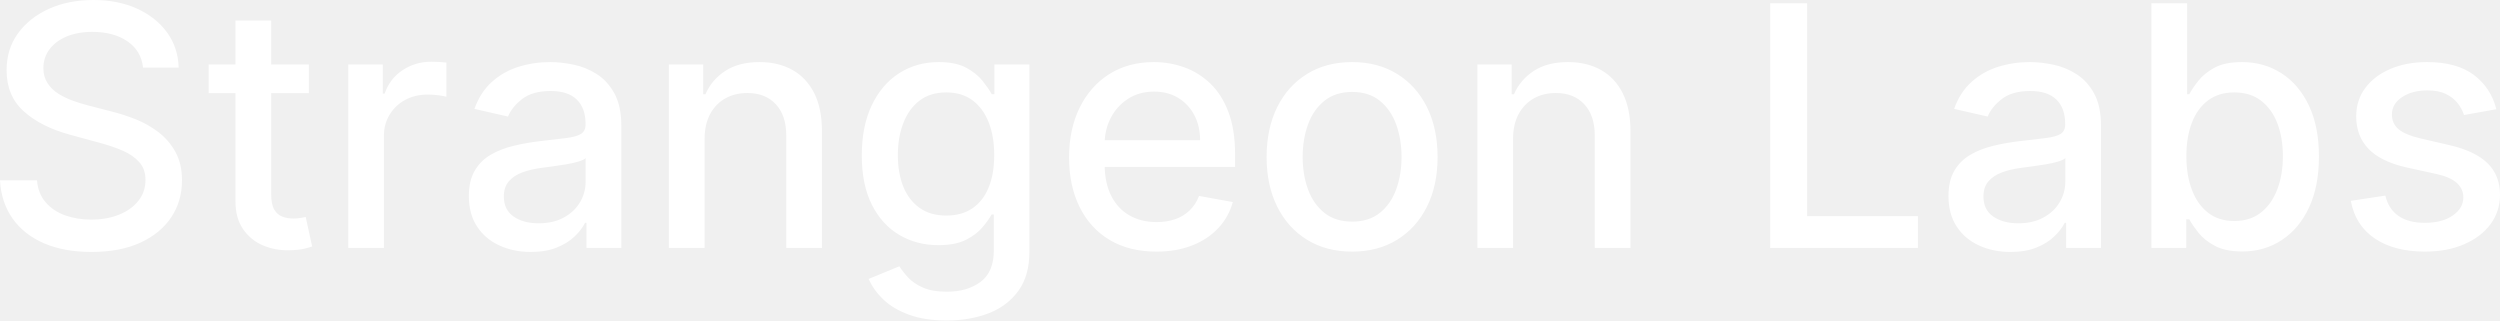
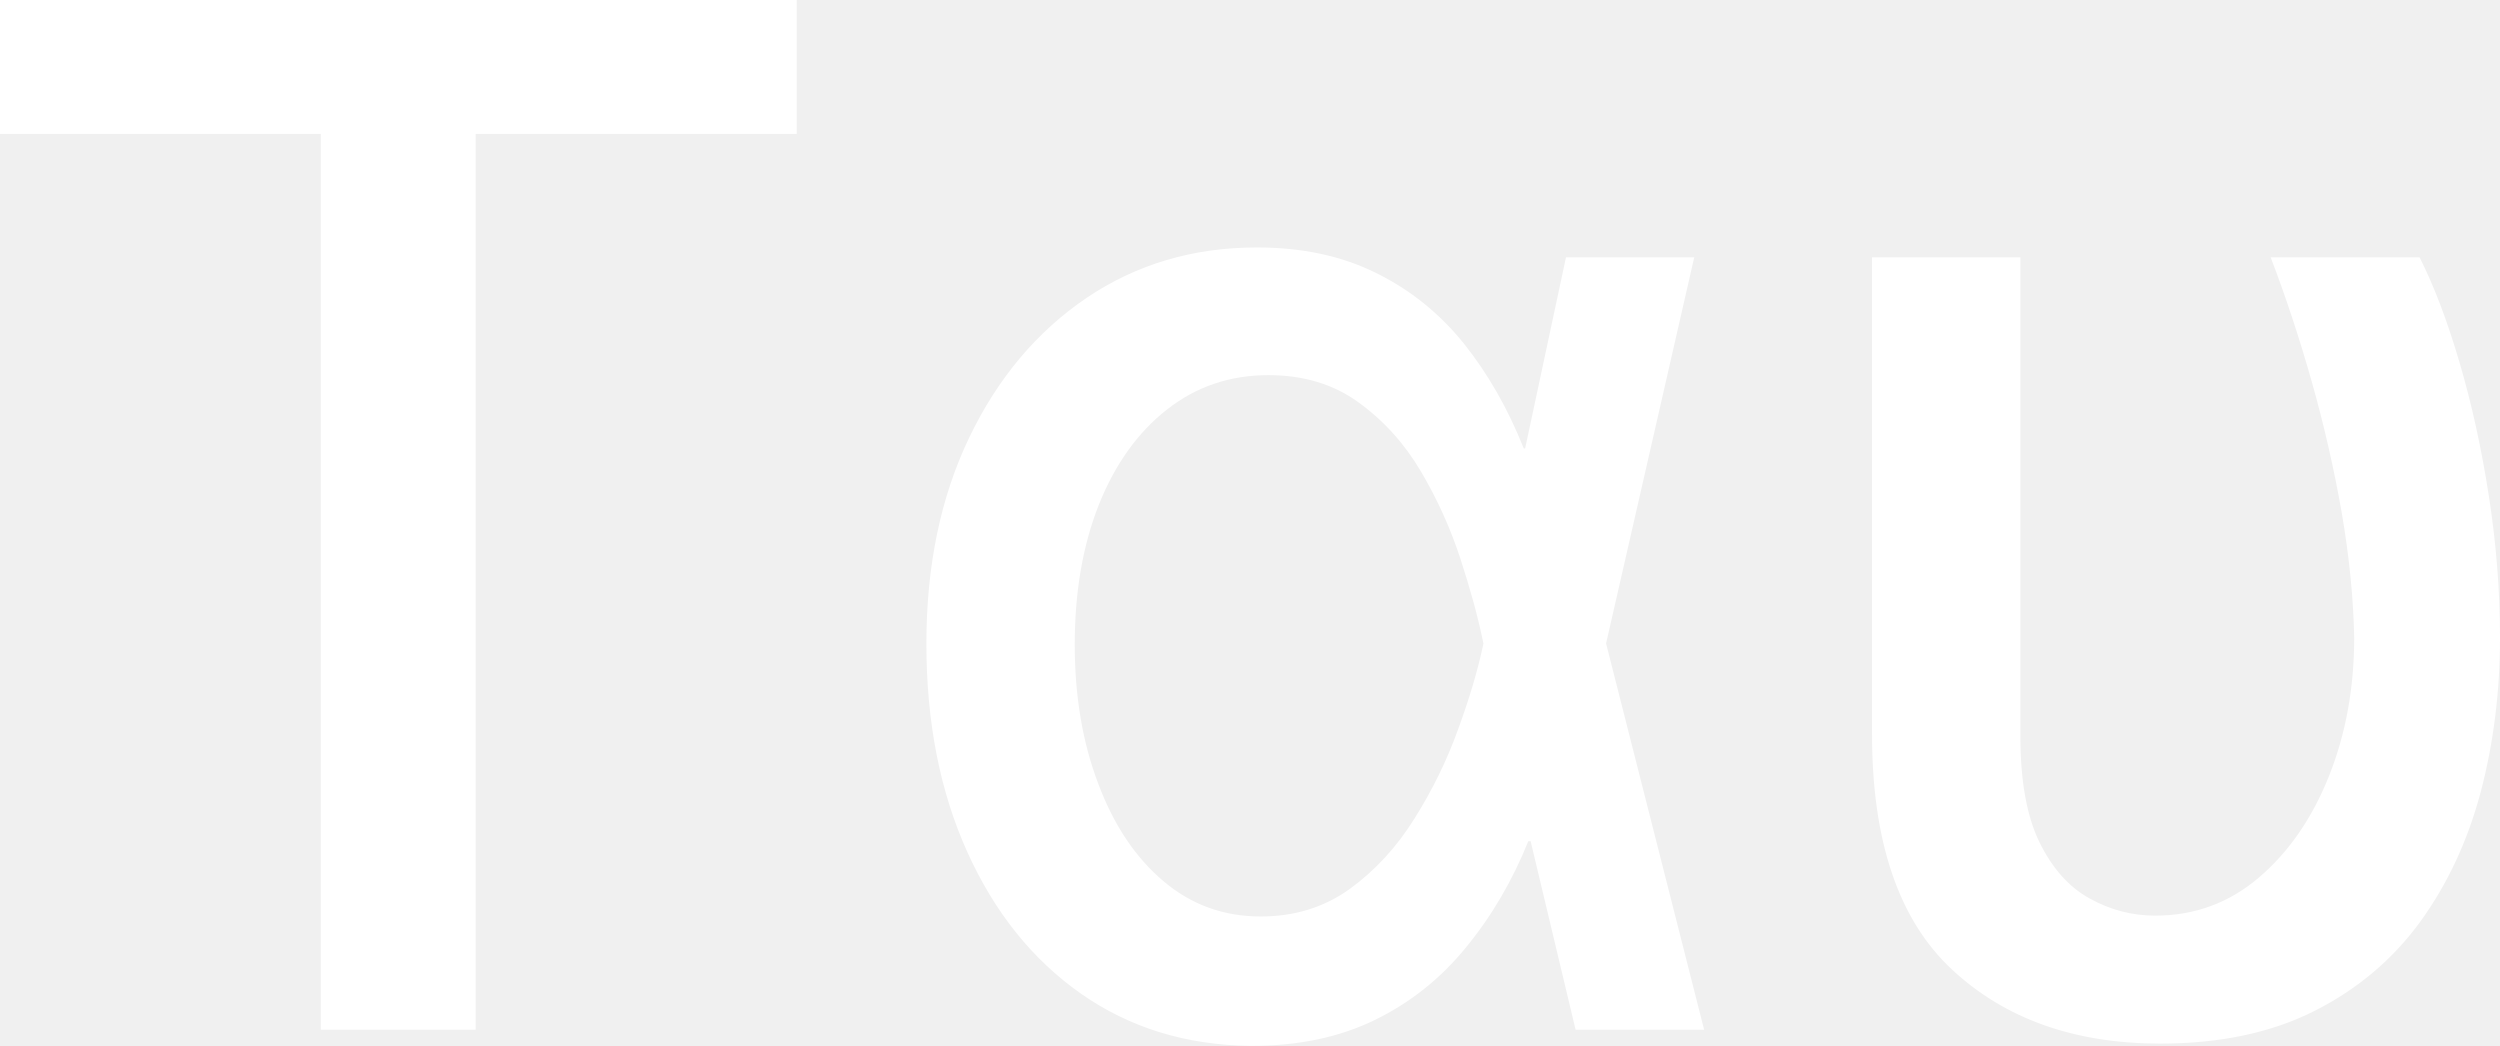
- <svg xmlns="http://www.w3.org/2000/svg" viewBox="0 11.58 371.7 47.65" data-asc="0.96875" width="371.7" height="47.65">
+ <svg xmlns="http://www.w3.org/2000/svg" viewBox="0 12.07 88.3 36.94" data-asc="0.96875" width="88.3" height="36.94">
  <defs />
  <g fill="#ffffff">
    <g transform="translate(0, 0)">
-       <path d="M21.27 21.63Q20.99 19.11 18.93 17.71Q16.87 16.32 13.74 16.32Q11.51 16.32 9.87 17.02Q8.24 17.72 7.34 18.94Q6.45 20.15 6.45 21.70Q6.45 22.99 7.06 23.93Q7.67 24.88 8.67 25.51Q9.68 26.14 10.83 26.55Q11.99 26.97 13.05 27.24L16.60 28.16Q18.34 28.59 20.17 29.31Q22.00 30.04 23.56 31.23Q25.12 32.42 26.09 34.18Q27.06 35.94 27.06 38.39Q27.06 41.48 25.47 43.87Q23.88 46.27 20.87 47.66Q17.86 49.04 13.60 49.04Q9.52 49.04 6.53 47.75Q3.55 46.45 1.86 44.06Q0.18 41.67 0 38.39L5.50 38.39Q5.66 40.36 6.79 41.66Q7.92 42.97 9.69 43.60Q11.45 44.23 13.57 44.23Q15.89 44.23 17.71 43.49Q19.53 42.76 20.58 41.43Q21.63 40.11 21.63 38.33Q21.63 36.72 20.71 35.69Q19.80 34.66 18.24 33.98Q16.69 33.31 14.74 32.79L10.44 31.62Q6.07 30.43 3.52 28.12Q0.98 25.82 0.98 22.02Q0.98 18.87 2.68 16.53Q4.39 14.19 7.30 12.88Q10.21 11.58 13.87 11.58Q17.56 11.58 20.39 12.87Q23.22 14.17 24.86 16.43Q26.49 18.70 26.56 21.63L21.27 21.63ZM45.92 21.16L45.92 25.43L31.02 25.43L31.02 21.16L45.92 21.16M35.01 14.63L40.32 14.63L40.32 40.43Q40.32 41.97 40.78 42.75Q41.25 43.52 41.98 43.79Q42.72 44.07 43.59 44.07Q44.23 44.07 44.71 43.98Q45.19 43.89 45.45 43.84L46.41 48.22Q45.95 48.40 45.10 48.59Q44.25 48.77 42.97 48.79Q40.87 48.83 39.06 48.05Q37.25 47.27 36.13 45.63Q35.01 44.00 35.01 41.53L35.01 14.63ZM51.78 48.44L51.78 21.16L56.91 21.16L56.91 25.50L57.19 25.50Q57.94 23.30 59.83 22.03Q61.72 20.76 64.12 20.76Q64.61 20.76 65.30 20.79Q65.98 20.83 66.37 20.88L66.37 25.96Q66.05 25.87 65.23 25.75Q64.42 25.64 63.60 25.64Q61.72 25.64 60.25 26.43Q58.79 27.22 57.94 28.61Q57.08 30.01 57.08 31.78L57.08 48.44L51.78 48.44ZM78.92 49.04Q76.33 49.04 74.24 48.07Q72.14 47.11 70.93 45.26Q69.71 43.41 69.71 40.73Q69.71 38.42 70.60 36.93Q71.48 35.44 72.99 34.57Q74.50 33.70 76.37 33.26Q78.23 32.81 80.17 32.58Q82.62 32.30 84.14 32.11Q85.67 31.92 86.36 31.50Q87.06 31.07 87.06 30.11L87.06 29.99Q87.06 27.66 85.75 26.38Q84.45 25.11 81.87 25.11Q79.19 25.11 77.65 26.29Q76.12 27.47 75.53 28.91L70.54 27.77Q71.43 25.28 73.14 23.75Q74.86 22.21 77.10 21.51Q79.33 20.81 81.80 20.81Q83.43 20.81 85.27 21.19Q87.11 21.57 88.72 22.59Q90.32 23.60 91.35 25.47Q92.38 27.34 92.38 30.33L92.38 48.44L87.20 48.44L87.20 44.71L86.99 44.71Q86.47 45.74 85.44 46.73Q84.41 47.73 82.79 48.38Q81.18 49.04 78.92 49.04M80.08 44.78Q82.28 44.78 83.85 43.91Q85.42 43.04 86.25 41.63Q87.07 40.22 87.07 38.60L87.07 35.09Q86.79 35.37 85.98 35.61Q85.17 35.85 84.14 36.02Q83.11 36.19 82.14 36.32Q81.16 36.45 80.50 36.54Q78.96 36.74 77.69 37.20Q76.42 37.66 75.67 38.52Q74.91 39.38 74.91 40.80Q74.91 42.77 76.37 43.78Q77.82 44.78 80.08 44.78ZM104.76 32.24L104.76 48.44L99.45 48.44L99.45 21.16L104.55 21.16L104.55 25.60L104.88 25.60Q105.82 23.44 107.84 22.12Q109.85 20.81 112.93 20.81Q115.71 20.81 117.81 21.97Q119.90 23.14 121.06 25.43Q122.21 27.72 122.21 31.09L122.21 48.44L116.90 48.44L116.90 31.73Q116.90 28.76 115.36 27.09Q113.81 25.41 111.12 25.41Q109.27 25.41 107.84 26.21Q106.41 27.01 105.58 28.54Q104.76 30.08 104.76 32.24ZM140.75 59.23Q137.50 59.23 135.17 58.38Q132.83 57.53 131.36 56.13Q129.88 54.72 129.15 53.05L133.72 51.17Q134.20 51.95 135.01 52.83Q135.81 53.71 137.21 54.33Q138.60 54.95 140.80 54.95Q143.82 54.95 145.79 53.49Q147.76 52.02 147.76 48.83L147.76 43.47L147.43 43.47Q146.95 44.34 146.05 45.40Q145.15 46.47 143.59 47.25Q142.03 48.03 139.52 48.03Q136.29 48.03 133.71 46.51Q131.13 44.99 129.63 42.02Q128.13 39.04 128.13 34.69Q128.13 30.34 129.61 27.24Q131.09 24.13 133.68 22.47Q136.27 20.81 139.56 20.81Q142.10 20.81 143.66 21.65Q145.22 22.50 146.10 23.62Q146.98 24.73 147.46 25.59L147.85 25.59L147.85 21.16L153.05 21.16L153.05 49.04Q153.05 52.56 151.42 54.81Q149.79 57.07 147.01 58.15Q144.23 59.23 140.75 59.23M140.70 43.63Q142.99 43.63 144.58 42.55Q146.16 41.48 146.99 39.46Q147.82 37.45 147.82 34.62Q147.82 31.87 147.00 29.78Q146.18 27.68 144.60 26.50Q143.02 25.32 140.70 25.32Q138.30 25.32 136.70 26.55Q135.10 27.79 134.30 29.90Q133.49 32.01 133.49 34.62Q133.49 37.30 134.30 39.33Q135.12 41.35 136.73 42.49Q138.33 43.63 140.70 43.63ZM171.93 48.99Q167.90 48.99 164.99 47.26Q162.09 45.53 160.52 42.37Q158.95 39.22 158.95 34.98Q158.95 30.79 160.52 27.59Q162.09 24.40 164.92 22.60Q167.76 20.81 171.56 20.81Q173.86 20.81 176.03 21.57Q178.20 22.34 179.92 23.97Q181.64 25.60 182.63 28.20Q183.63 30.81 183.63 34.52L183.63 36.40L161.95 36.40L161.95 32.42L178.43 32.42Q178.43 30.33 177.57 28.70Q176.72 27.08 175.19 26.14Q173.65 25.20 171.59 25.20Q169.35 25.20 167.69 26.29Q166.03 27.38 165.14 29.13Q164.24 30.88 164.24 32.92L164.24 36.03Q164.24 38.76 165.21 40.68Q166.18 42.60 167.92 43.60Q169.66 44.60 171.98 44.60Q173.49 44.60 174.73 44.17Q175.98 43.73 176.88 42.86Q177.79 41.99 178.27 40.71L183.29 41.62Q182.69 43.84 181.13 45.50Q179.58 47.16 177.25 48.07Q174.91 48.99 171.93 48.99ZM201.03 48.99Q197.19 48.99 194.34 47.23Q191.48 45.47 189.90 42.31Q188.32 39.15 188.32 34.93Q188.32 30.68 189.90 27.50Q191.48 24.33 194.34 22.57Q197.19 20.81 201.03 20.81Q204.87 20.81 207.72 22.57Q210.58 24.33 212.16 27.50Q213.74 30.68 213.74 34.93Q213.74 39.15 212.16 42.31Q210.58 45.47 207.72 47.23Q204.87 48.99 201.03 48.99M201.05 44.53Q203.53 44.53 205.17 43.22Q206.80 41.90 207.59 39.72Q208.38 37.54 208.38 34.91Q208.38 32.30 207.59 30.10Q206.80 27.91 205.17 26.58Q203.53 25.25 201.05 25.25Q198.54 25.25 196.90 26.58Q195.26 27.91 194.47 30.10Q193.68 32.30 193.68 34.91Q193.68 37.54 194.47 39.72Q195.26 41.90 196.90 43.22Q198.54 44.53 201.05 44.53ZM224.96 32.24L224.96 48.44L219.66 48.44L219.66 21.16L224.75 21.16L224.75 25.60L225.09 25.60Q226.03 23.44 228.05 22.12Q230.06 20.81 233.13 20.81Q235.92 20.81 238.01 21.97Q240.11 23.14 241.26 25.43Q242.42 27.72 242.42 31.09L242.42 48.44L237.11 48.44L237.11 31.73Q237.11 28.76 235.56 27.09Q234.02 25.41 231.32 25.41Q229.47 25.41 228.05 26.21Q226.62 27.01 225.79 28.54Q224.96 30.08 224.96 32.24ZM263.19 48.44L263.19 12.07L268.68 12.07L268.68 43.71L285.16 43.71L285.16 48.44L263.19 48.44ZM298.92 49.04Q296.32 49.04 294.23 48.07Q292.13 47.11 290.92 45.26Q289.70 43.41 289.70 40.73Q289.70 38.42 290.59 36.93Q291.48 35.44 292.99 34.57Q294.50 33.70 296.36 33.26Q298.22 32.81 300.16 32.58Q302.61 32.30 304.14 32.11Q305.66 31.92 306.36 31.50Q307.05 31.07 307.05 30.11L307.05 29.99Q307.05 27.66 305.74 26.38Q304.44 25.11 301.86 25.11Q299.18 25.11 297.65 26.29Q296.11 27.47 295.53 28.91L290.54 27.77Q291.42 25.28 293.14 23.75Q294.85 22.21 297.09 21.51Q299.33 20.81 301.79 20.81Q303.43 20.81 305.26 21.19Q307.10 21.57 308.71 22.59Q310.32 23.60 311.35 25.47Q312.38 27.34 312.38 30.33L312.38 48.44L307.19 48.44L307.19 44.71L306.98 44.71Q306.46 45.74 305.43 46.73Q304.40 47.73 302.79 48.38Q301.17 49.04 298.92 49.04M300.07 44.78Q302.27 44.78 303.84 43.91Q305.42 43.04 306.24 41.63Q307.07 40.22 307.07 38.60L307.07 35.09Q306.78 35.37 305.97 35.61Q305.17 35.85 304.14 36.02Q303.11 36.19 302.13 36.32Q301.15 36.45 300.50 36.54Q298.95 36.74 297.68 37.20Q296.41 37.66 295.66 38.52Q294.90 39.38 294.90 40.80Q294.90 42.77 296.36 43.78Q297.82 44.78 300.07 44.78ZM319.87 48.44L319.87 12.07L325.18 12.07L325.18 25.59L325.50 25.59Q325.96 24.73 326.83 23.62Q327.70 22.50 329.24 21.65Q330.79 20.81 333.33 20.81Q336.63 20.81 339.22 22.48Q341.81 24.15 343.30 27.29Q344.78 30.43 344.78 34.85Q344.78 39.28 343.31 42.43Q341.83 45.58 339.26 47.27Q336.68 48.97 333.38 48.97Q330.89 48.97 329.32 48.14Q327.75 47.30 326.86 46.18Q325.98 45.06 325.50 44.19L325.05 44.19L325.05 48.44L319.87 48.44M325.07 34.80Q325.07 37.68 325.91 39.84Q326.74 42.01 328.32 43.23Q329.90 44.44 332.19 44.44Q334.57 44.44 336.17 43.17Q337.77 41.90 338.59 39.72Q339.42 37.54 339.42 34.80Q339.42 32.10 338.61 29.95Q337.80 27.81 336.19 26.56Q334.59 25.32 332.19 25.32Q329.88 25.32 328.29 26.51Q326.70 27.70 325.89 29.83Q325.07 31.96 325.07 34.80ZM371.16 27.82L366.35 28.68Q366.05 27.75 365.40 26.92Q364.75 26.08 363.65 25.55Q362.55 25.02 360.90 25.02Q358.65 25.02 357.14 26.02Q355.63 27.02 355.63 28.60Q355.63 29.97 356.64 30.81Q357.65 31.64 359.91 32.17L364.24 33.17Q368.00 34.04 369.85 35.85Q371.70 37.66 371.70 40.55Q371.70 43.00 370.29 44.91Q368.87 46.82 366.36 47.90Q363.85 48.99 360.55 48.99Q355.97 48.99 353.07 47.03Q350.18 45.06 349.52 41.44L354.65 40.66Q355.13 42.67 356.62 43.69Q358.11 44.71 360.51 44.71Q363.12 44.71 364.68 43.62Q366.25 42.52 366.25 40.94Q366.25 39.67 365.30 38.80Q364.35 37.93 362.39 37.48L357.78 36.47Q353.96 35.60 352.14 33.70Q350.32 31.80 350.32 28.89Q350.32 26.47 351.67 24.66Q353.02 22.85 355.40 21.83Q357.78 20.81 360.85 20.81Q365.27 20.81 367.81 22.72Q370.35 24.63 371.16 27.82Z" />
+       <path d="M0 16.80L0 12.07L28.14 12.07L28.14 16.80L16.80 16.80L16.80 48.44L11.33 48.44L11.33 16.80L0 16.80ZM44.16 49.01Q40.75 48.97 38.17 47.16Q35.60 45.35 34.16 42.15Q32.72 38.96 32.72 34.80Q32.72 30.68 34.23 27.53Q35.74 24.38 38.38 22.59Q41.02 20.81 44.39 20.81Q46.79 20.81 48.60 21.71Q50.41 22.60 51.70 24.20Q52.98 25.80 53.82 27.91L55.66 27.91L56.71 34.73L60.19 48.44L55.65 48.44L52.38 34.73Q52.11 33.42 51.58 31.80Q51.05 30.18 50.18 28.71Q49.31 27.24 47.98 26.28Q46.66 25.32 44.80 25.32Q42.76 25.32 41.21 26.54Q39.67 27.75 38.81 29.90Q37.96 32.05 37.96 34.84Q37.96 37.57 38.79 39.75Q39.61 41.94 41.09 43.19Q42.56 44.44 44.53 44.44Q46.32 44.44 47.67 43.47Q49.02 42.49 49.96 40.98Q50.91 39.47 51.50 37.83Q52.10 36.19 52.38 34.87L55.31 21.16L59.84 21.16L56.71 34.87L55.66 41.78L53.98 41.78Q53.13 43.89 51.78 45.53Q50.44 47.18 48.55 48.10Q46.66 49.02 44.16 49.01ZM66.12 21.16L71.36 21.16L71.36 38.07Q71.36 40.43 72.03 41.81Q72.71 43.20 73.80 43.80Q74.89 44.41 76.12 44.41Q78.21 44.41 79.79 43.06Q81.37 41.71 82.26 39.48Q83.15 37.25 83.15 34.59Q83.11 32.51 82.71 30.18Q82.30 27.84 81.64 25.51Q80.98 23.19 80.20 21.16L85.46 21.16Q86.22 22.66 86.87 24.87Q87.52 27.08 87.91 29.61Q88.30 32.14 88.30 34.59Q88.30 37.45 87.62 40.04Q86.93 42.63 85.48 44.63Q84.02 46.63 81.74 47.78Q79.46 48.93 76.30 48.93Q71.75 48.93 68.94 46.31Q66.12 43.68 66.12 38.00L66.12 21.16Z" />
    </g>
  </g>
</svg>
